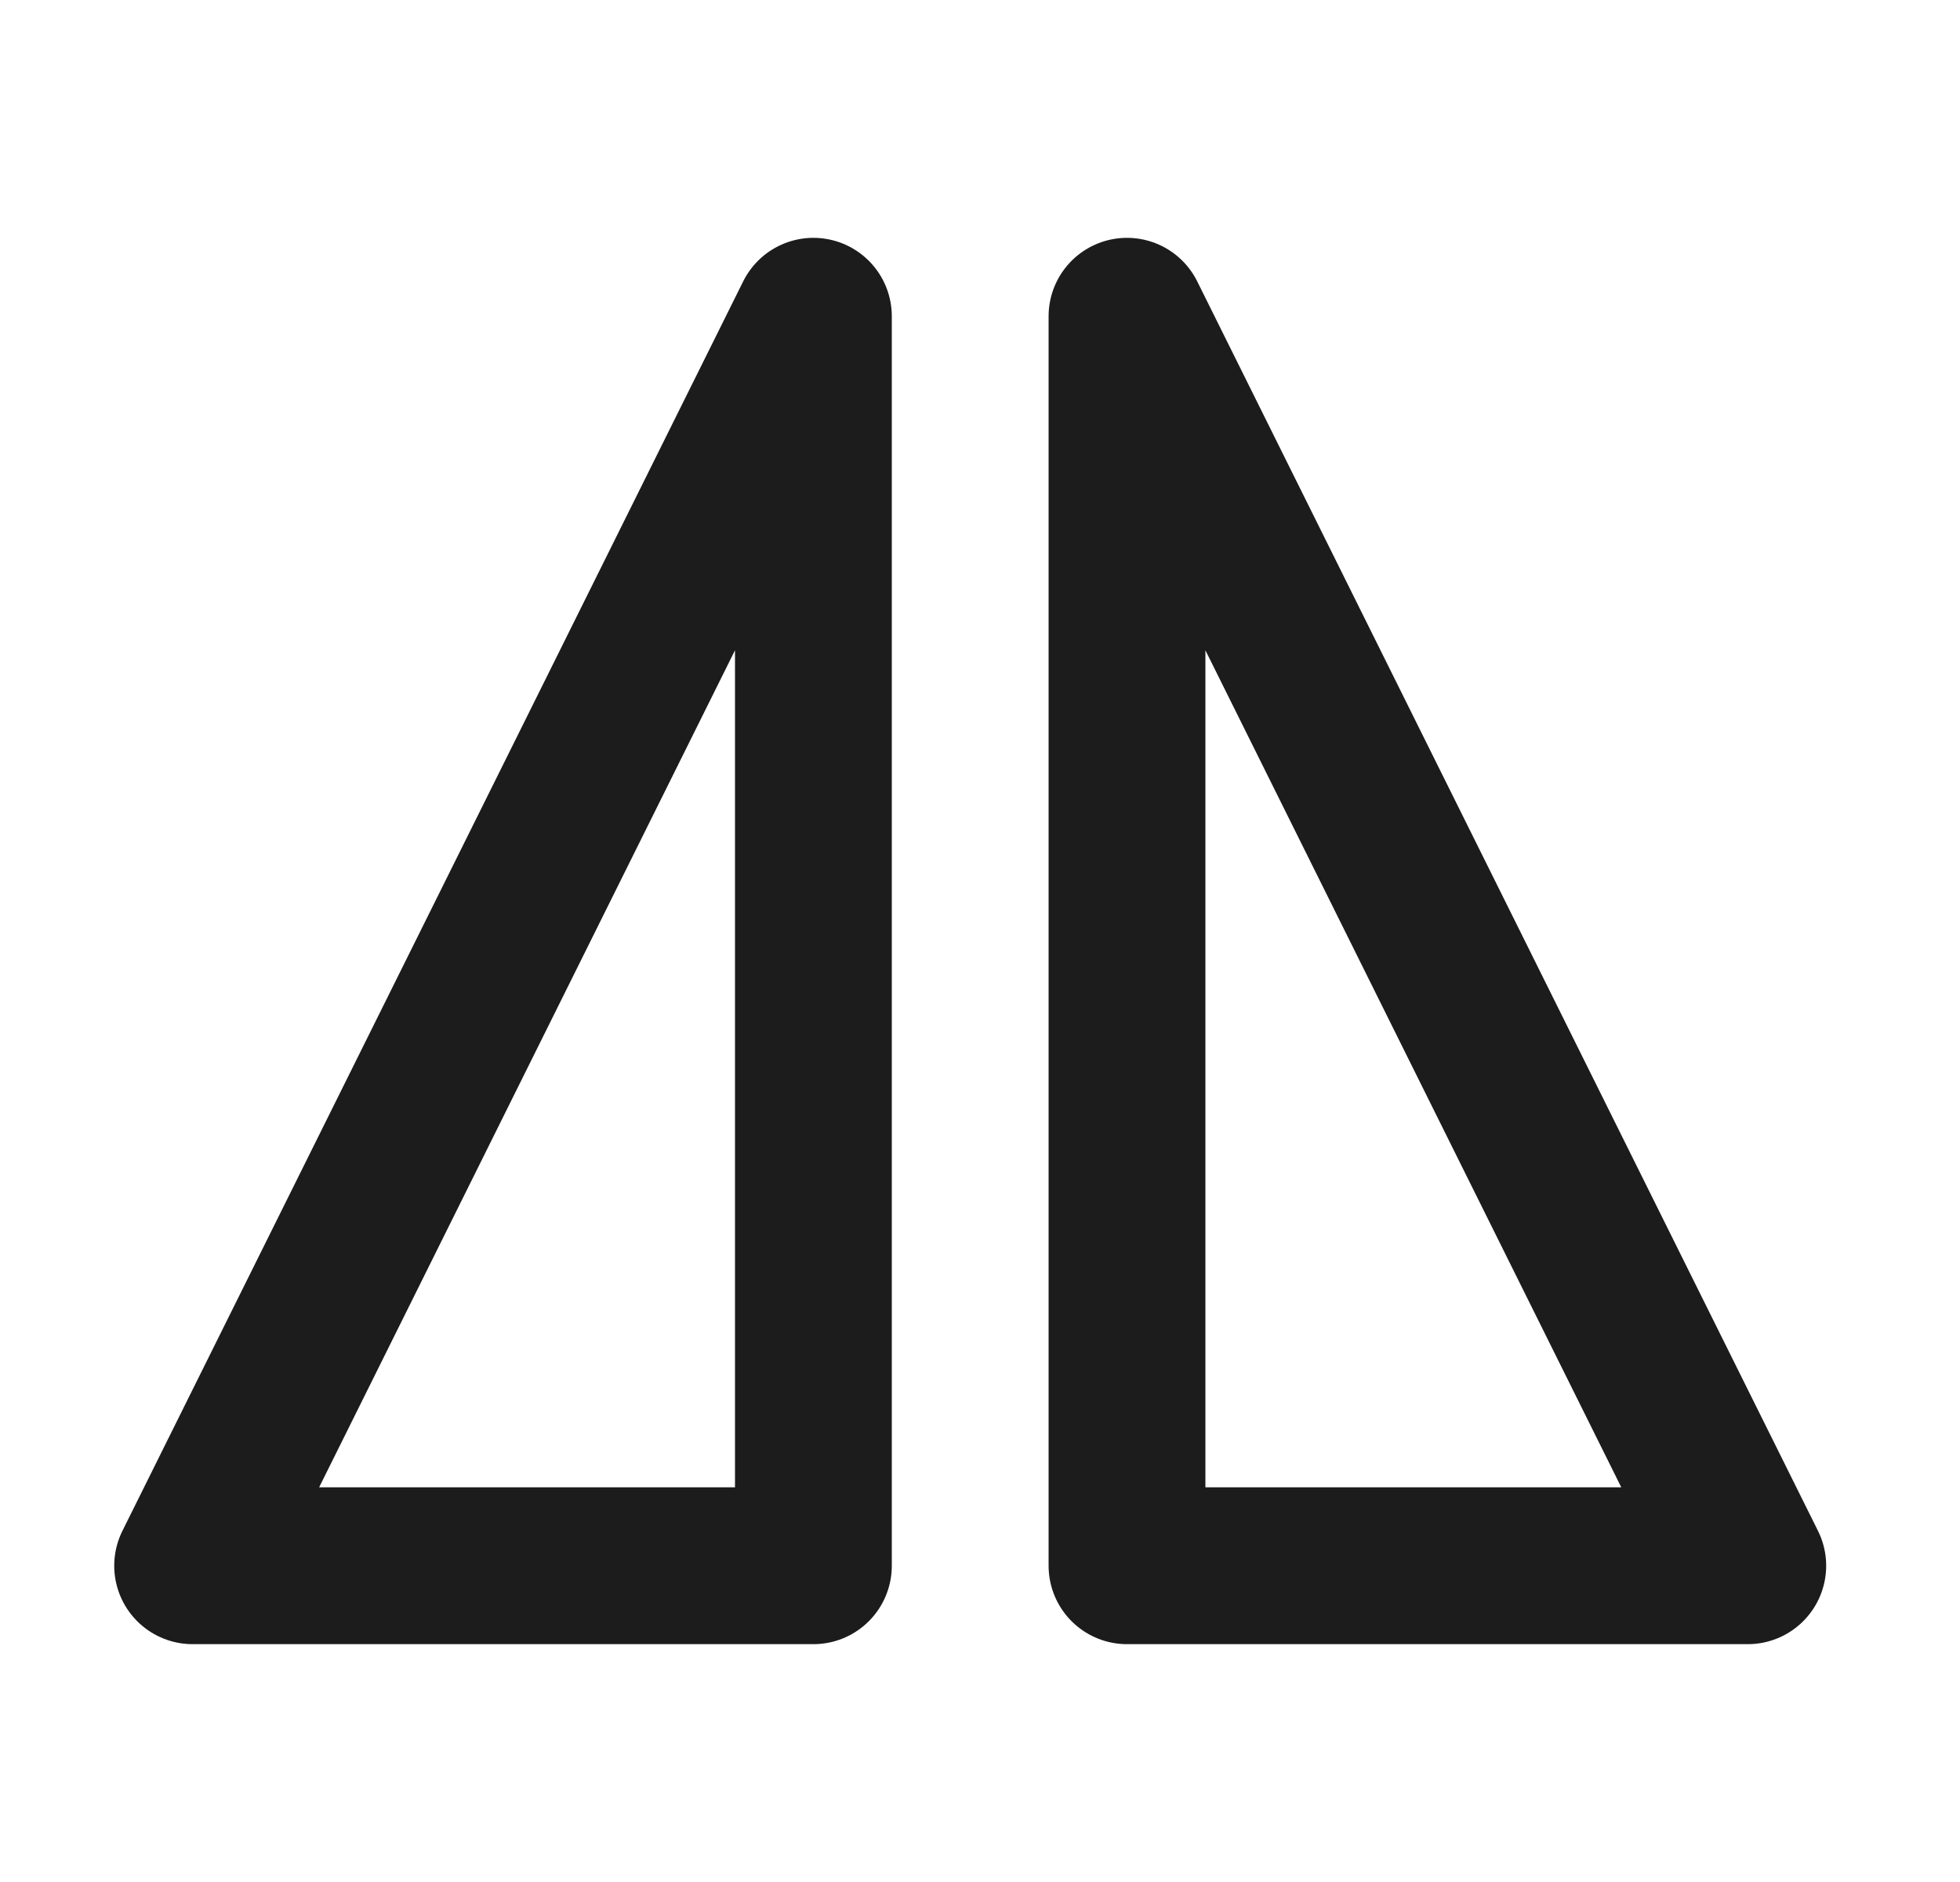
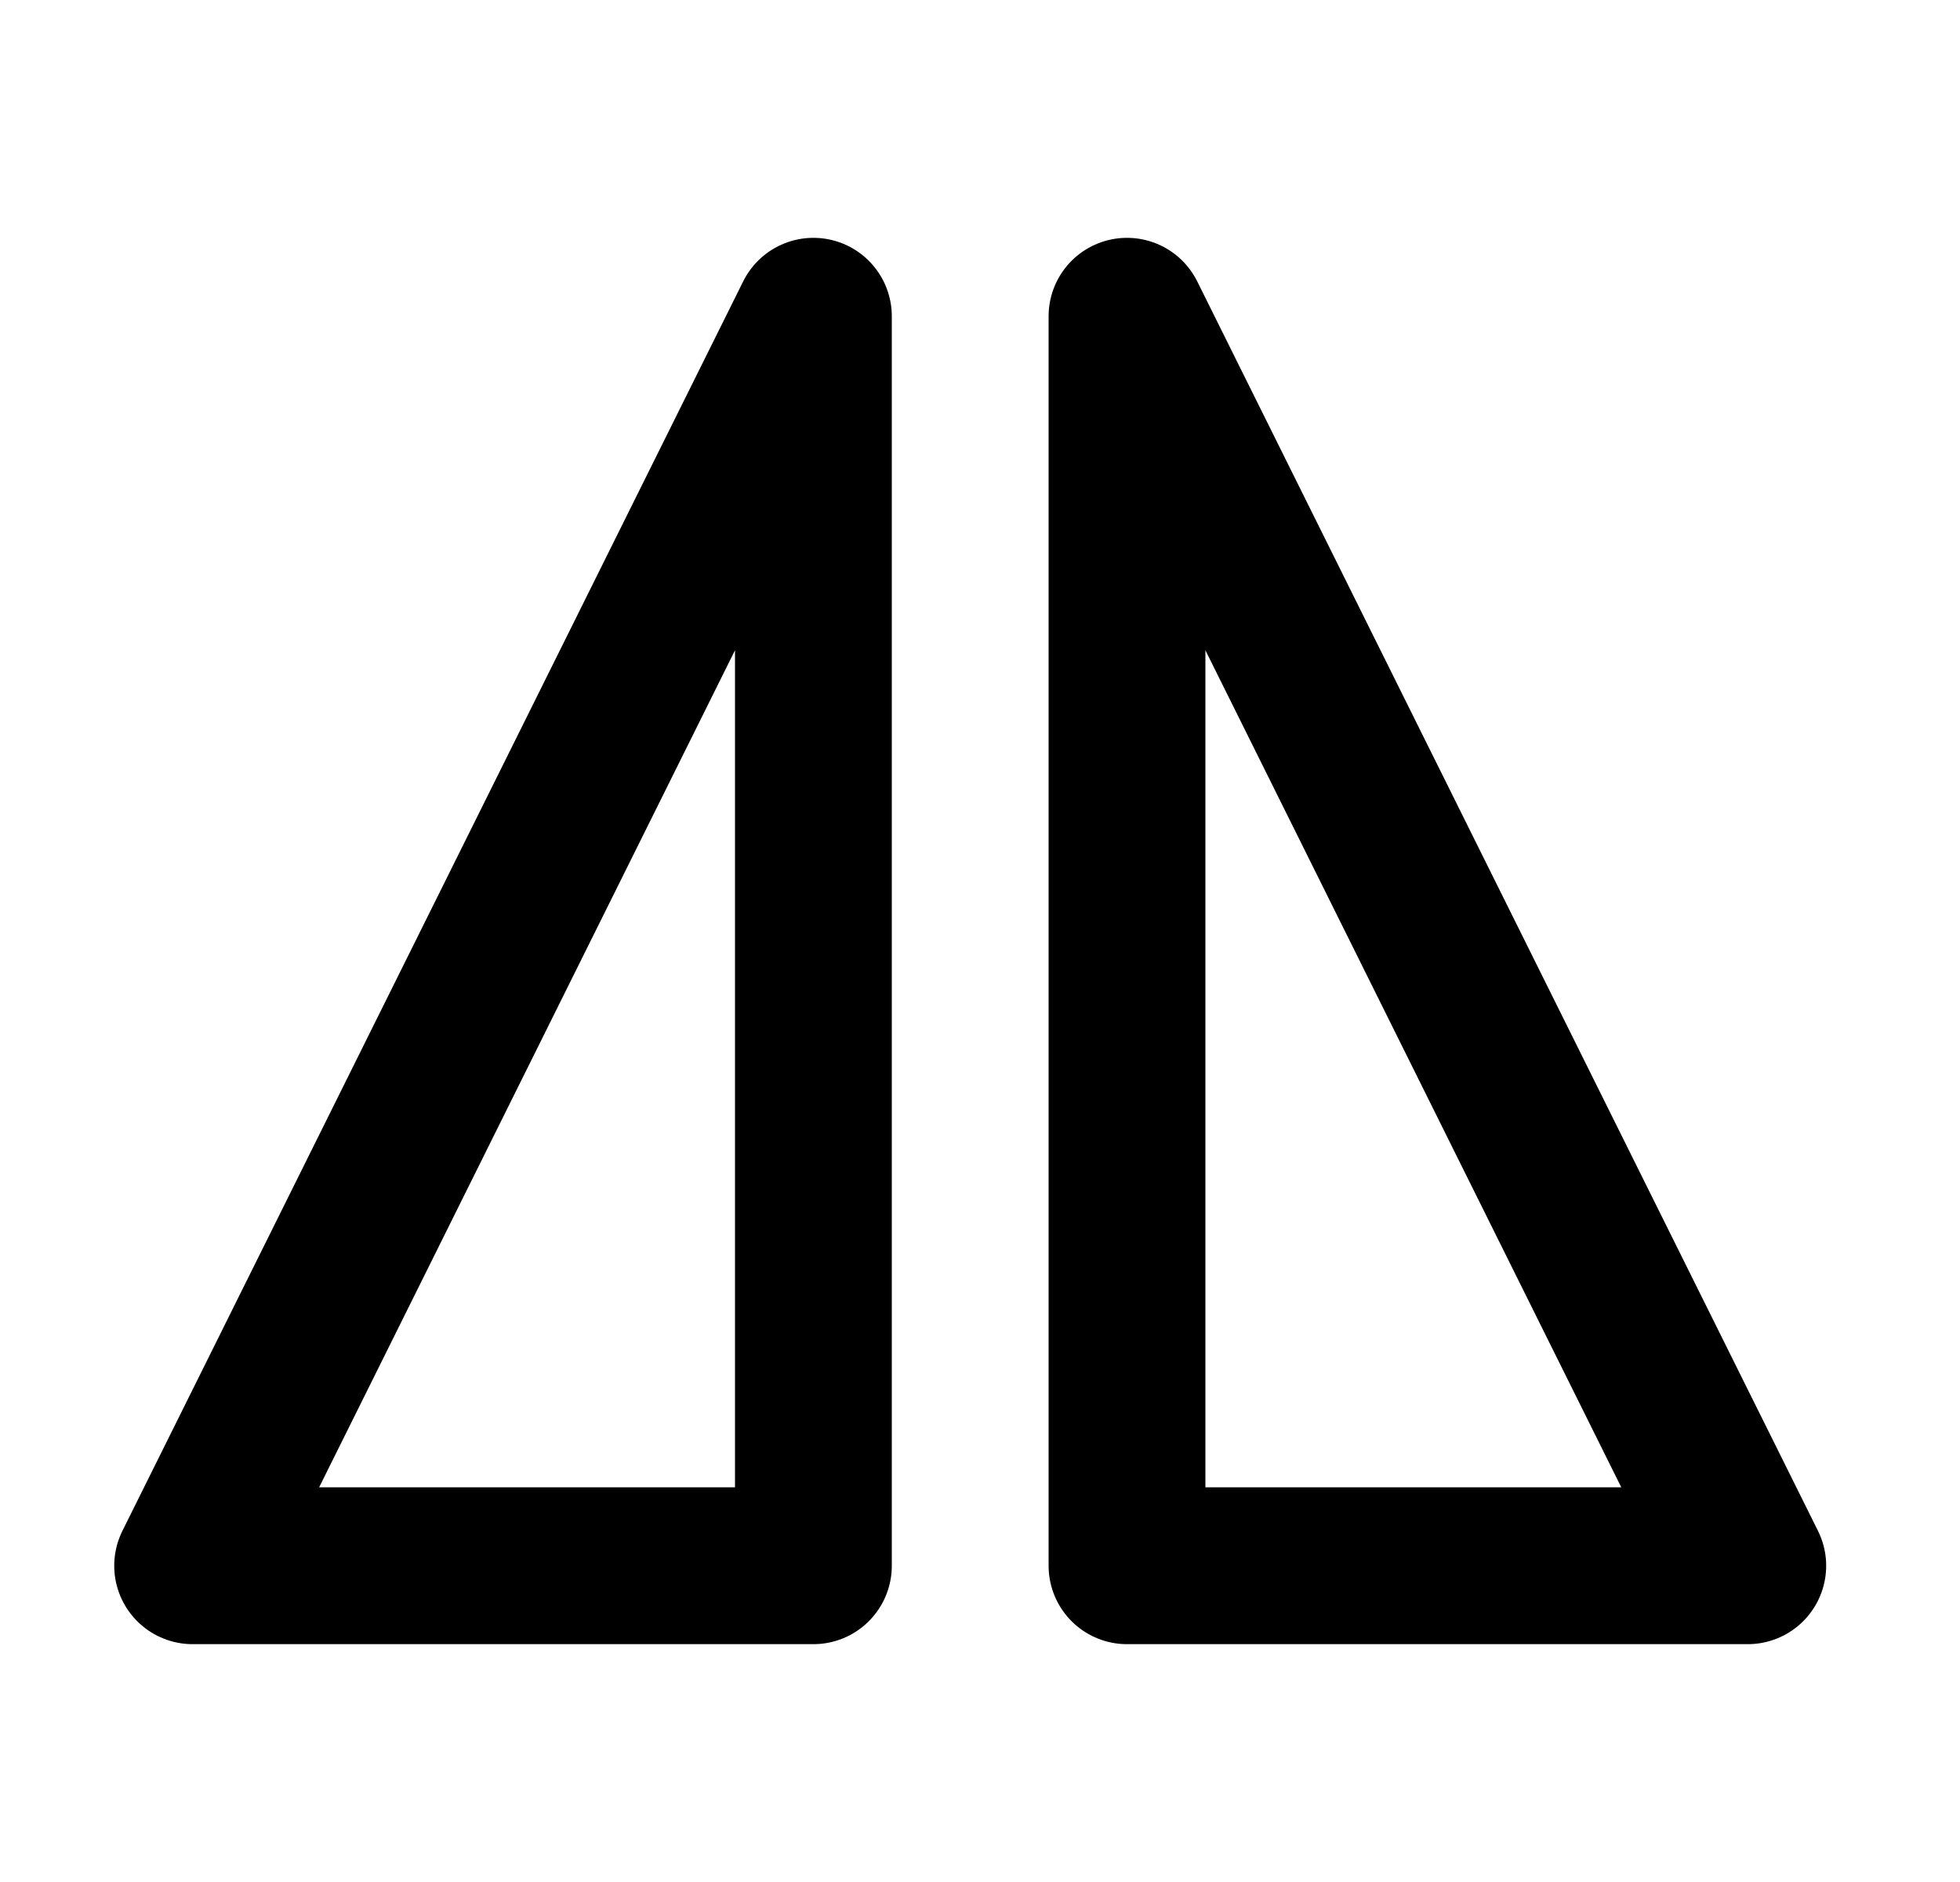
<svg xmlns="http://www.w3.org/2000/svg" width="25" height="24" viewBox="0 0 25 24" fill="none">
-   <path d="M10.375 19.967V4.033L2.457 19.967H10.375Z" stroke="#1C1C1C" stroke-width="2" stroke-linejoin="round" />
-   <path d="M14.375 19.967V4.033L22.293 19.967H14.375Z" stroke="#1C1C1C" stroke-width="2" stroke-linejoin="round" />
+   <path d="M10.375 19.967V4.033L2.457 19.967H10.375Z" stroke="currentColor" stroke-width="2" stroke-linejoin="round" />
+   <path d="M14.375 19.967V4.033L22.293 19.967H14.375Z" stroke="currentColor" stroke-width="2" stroke-linejoin="round" />
</svg>
